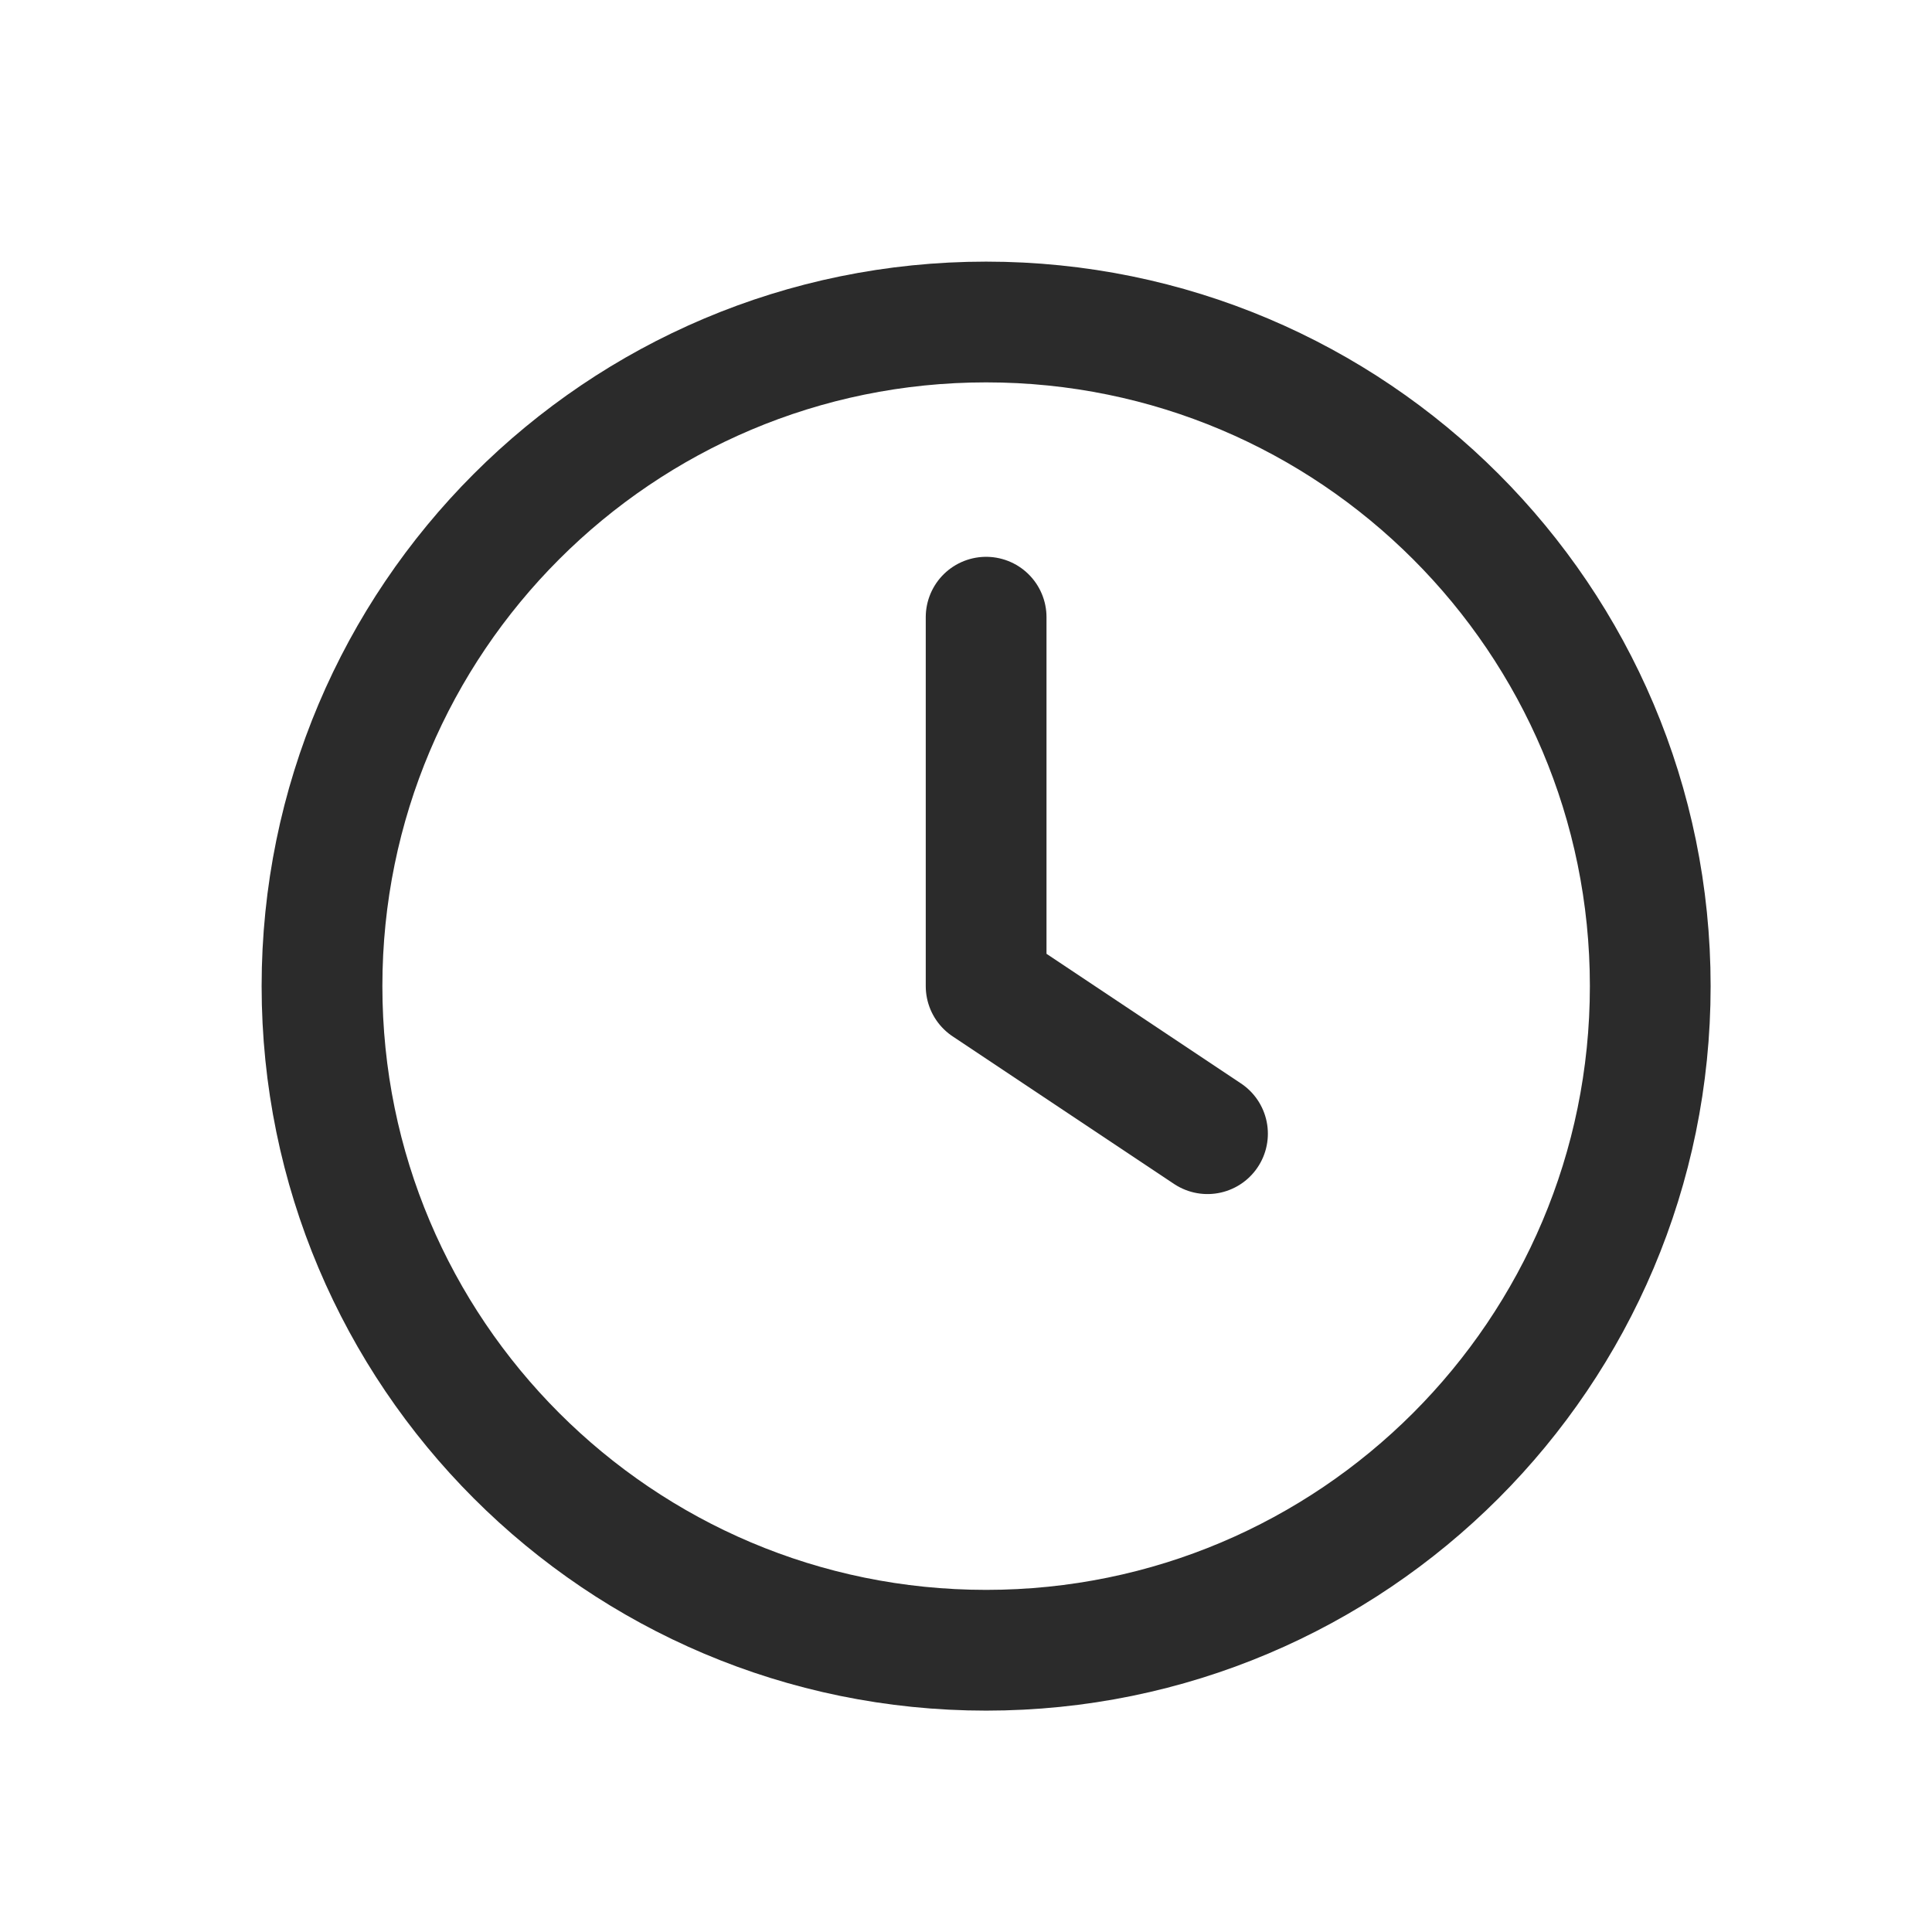
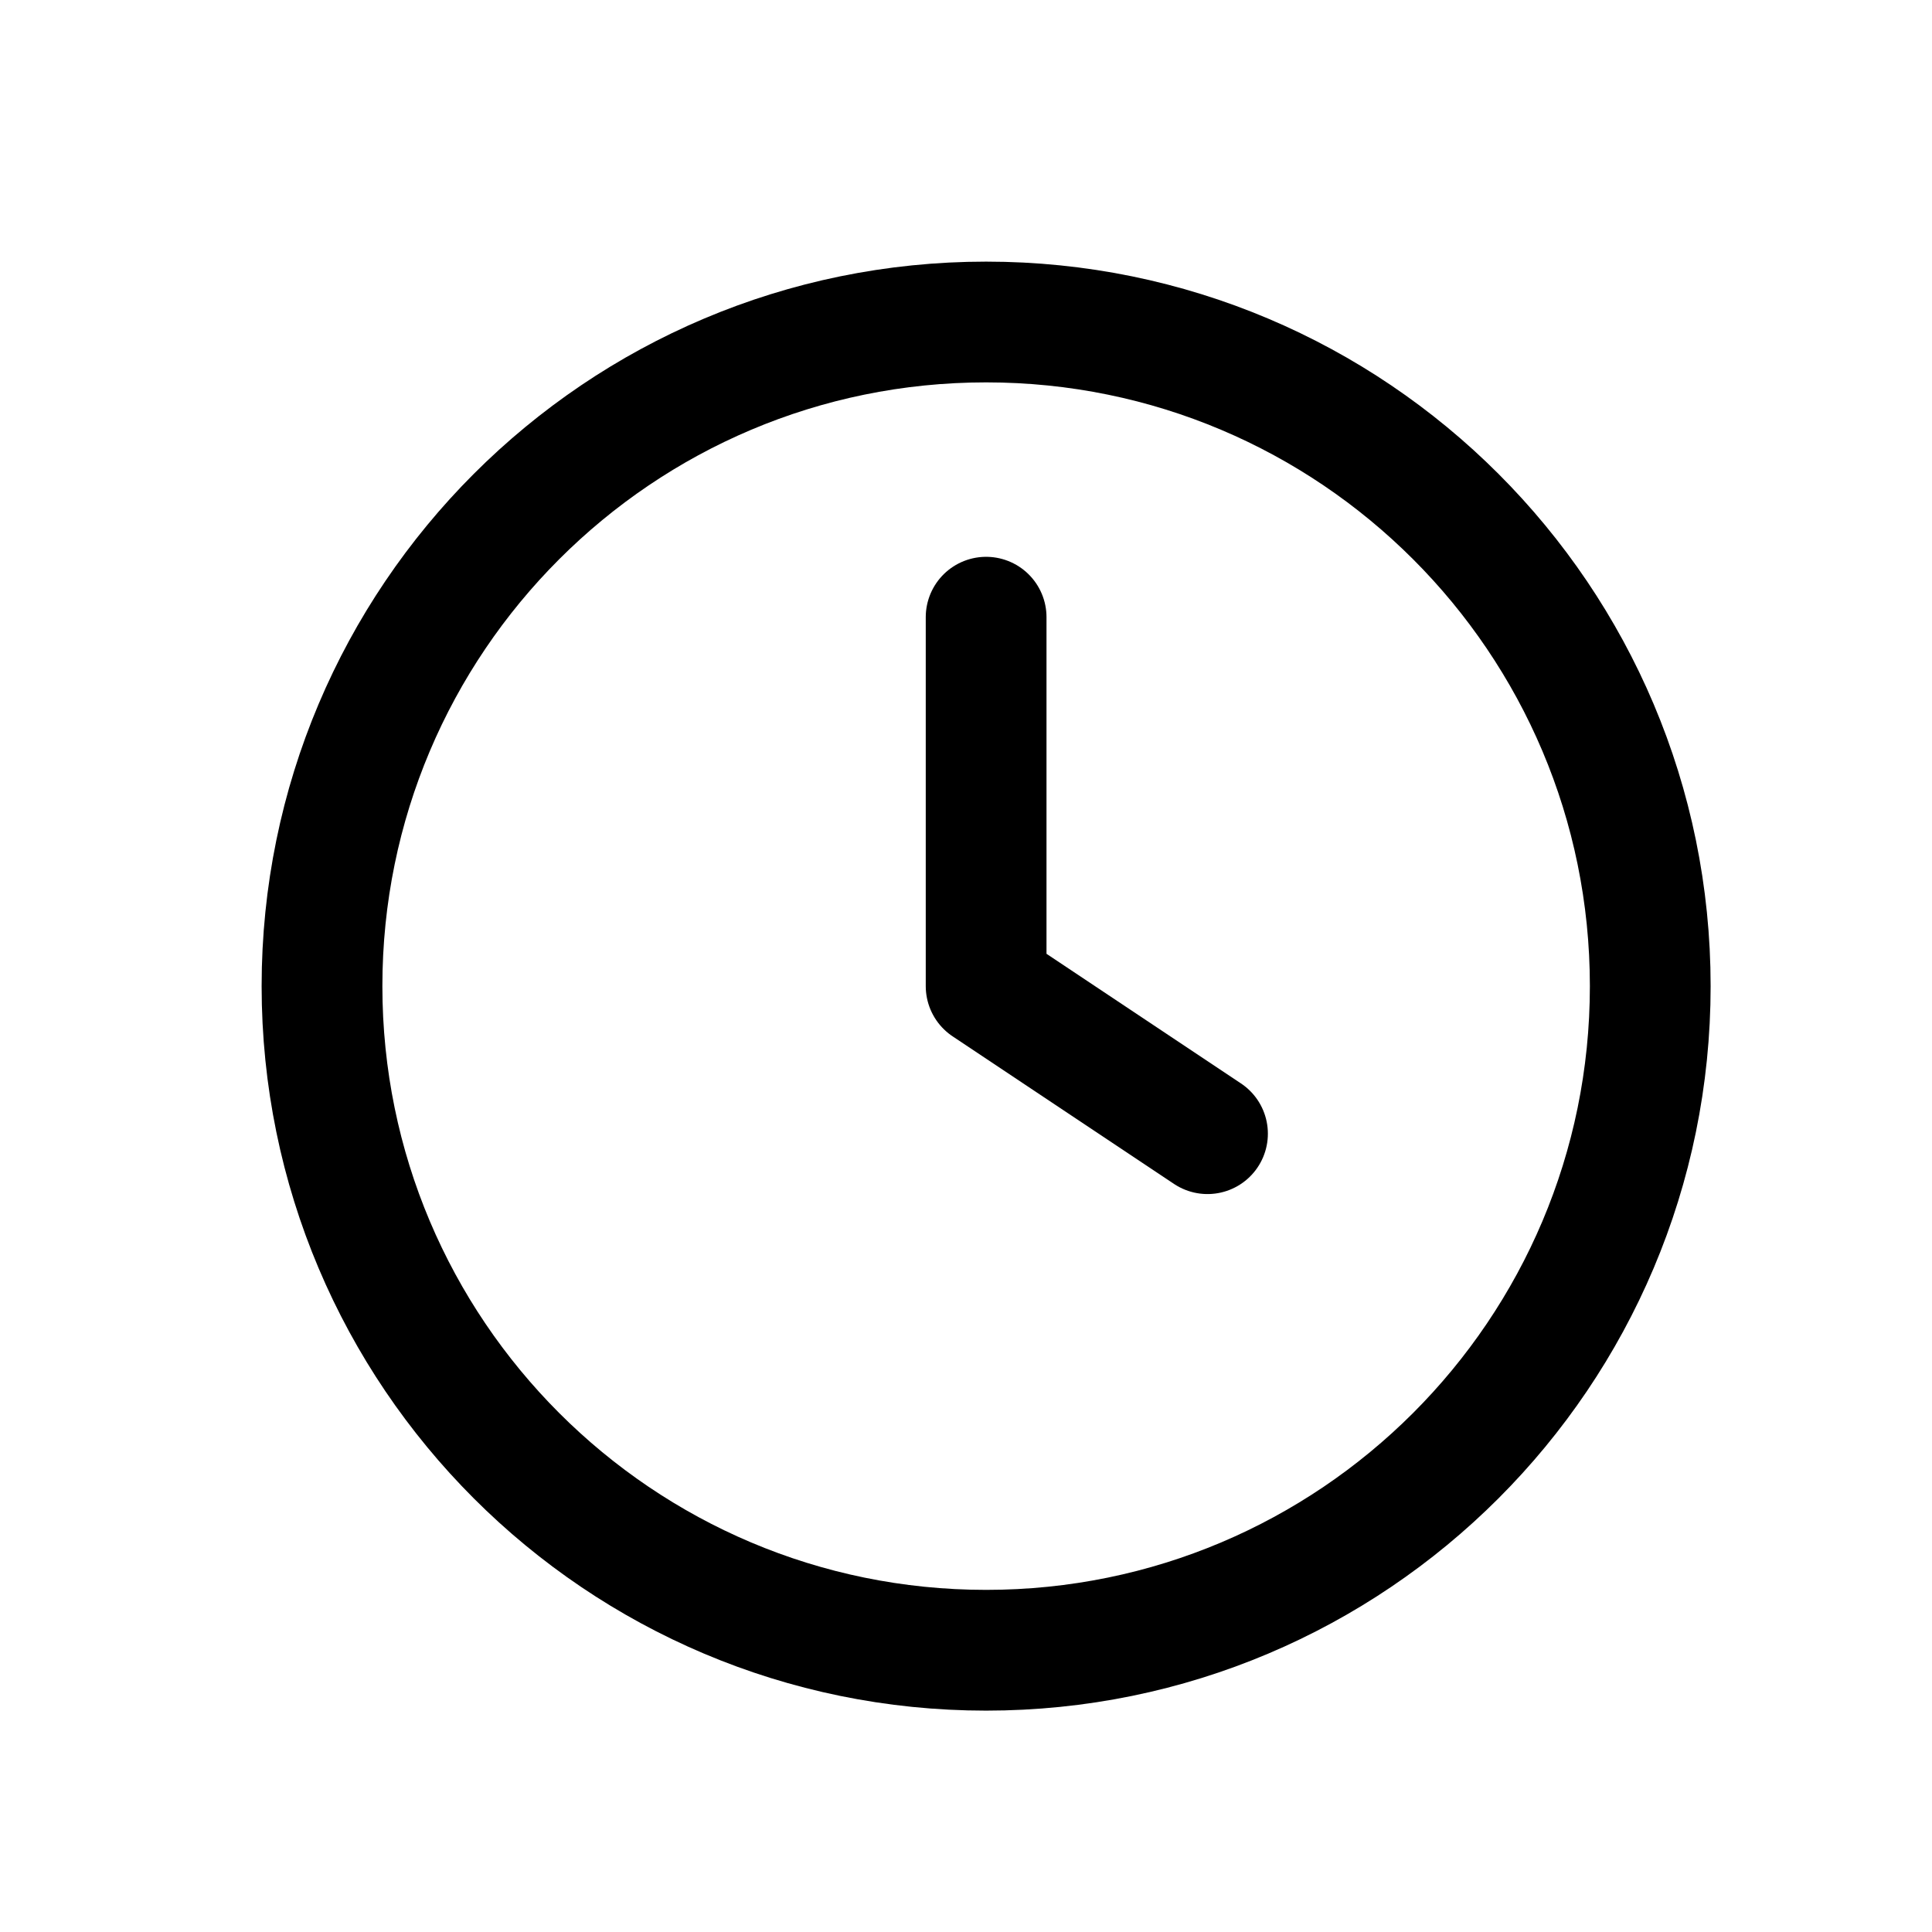
<svg xmlns="http://www.w3.org/2000/svg" width="24" height="24" viewBox="0 0 24 24" fill="none">
-   <path d="M12.25 7.667V12.25L15 14.083" stroke="#2B2B2B" stroke-width="1.5" stroke-linecap="round" stroke-linejoin="round" />
-   <circle cx="12.25" cy="12.25" r="8.25" stroke="#2B2B2B" stroke-width="1.5" />
+   <path d="M12.25 7.667V12.25L15 14.083" stroke="currentColor" stroke-width="1.5" stroke-linecap="round" stroke-linejoin="round" />
+   <circle cx="12.25" cy="12.25" r="8.25" stroke="currentColor" stroke-width="1.5" />
</svg>
